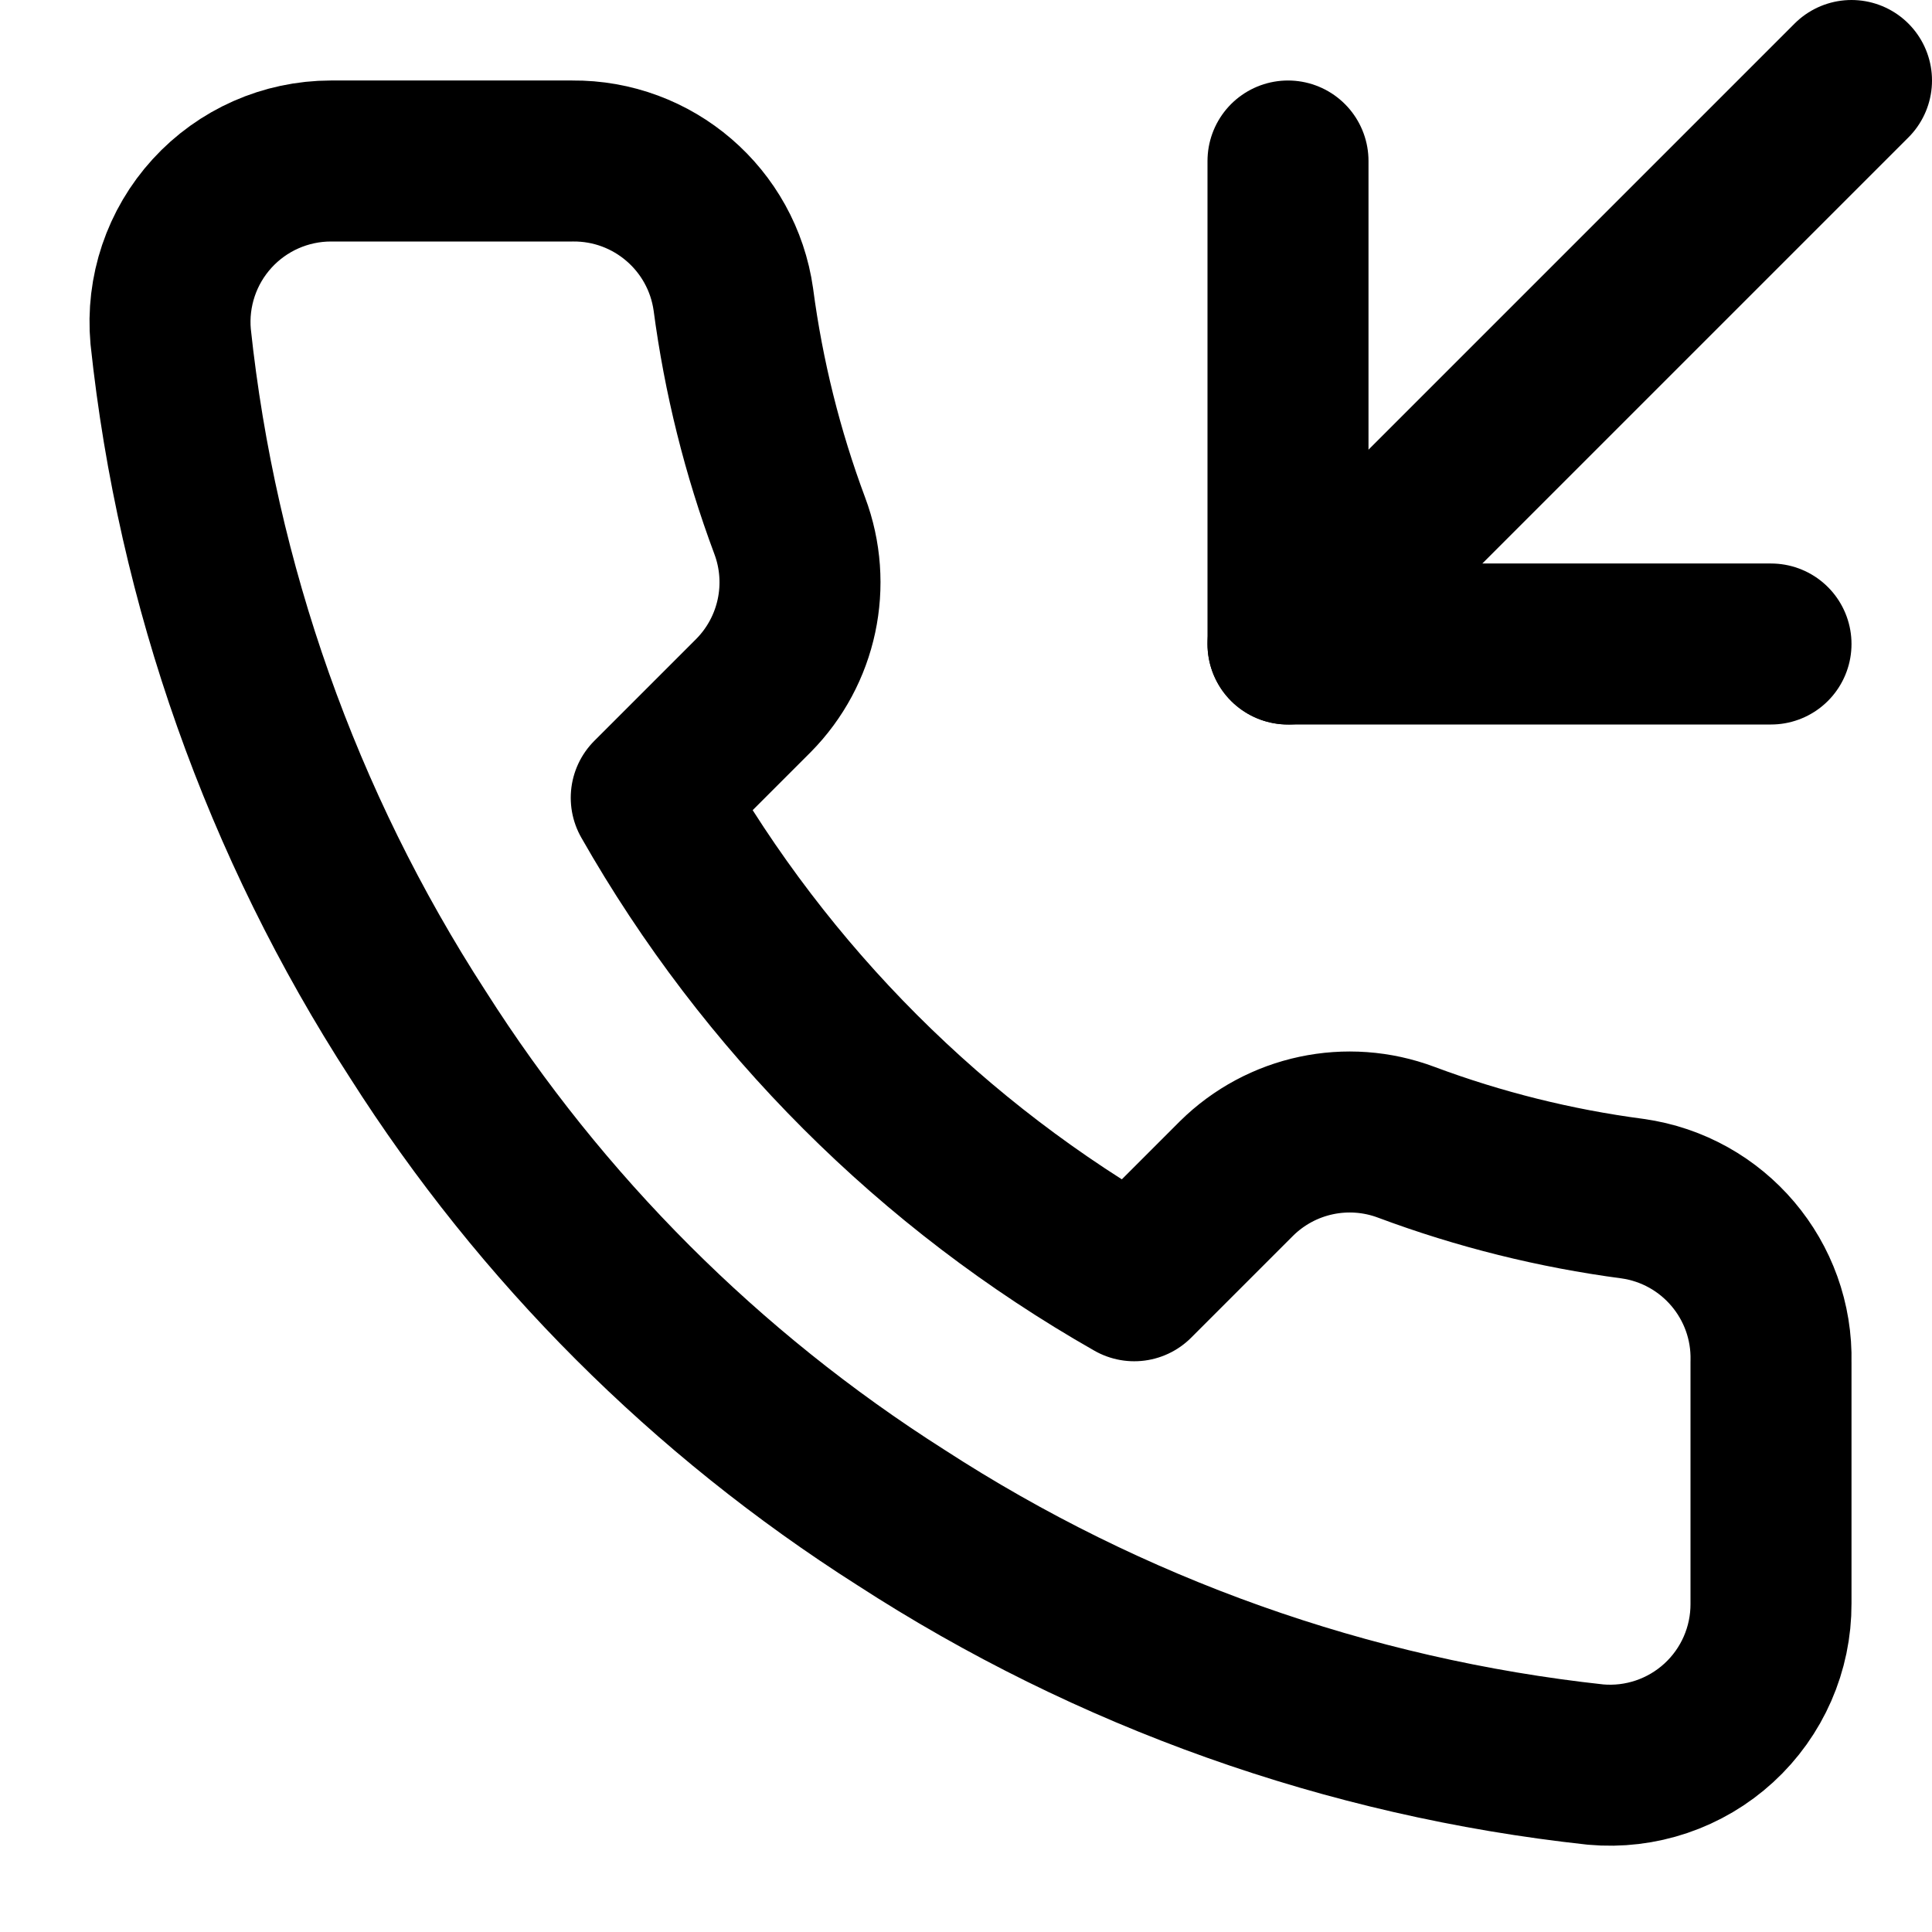
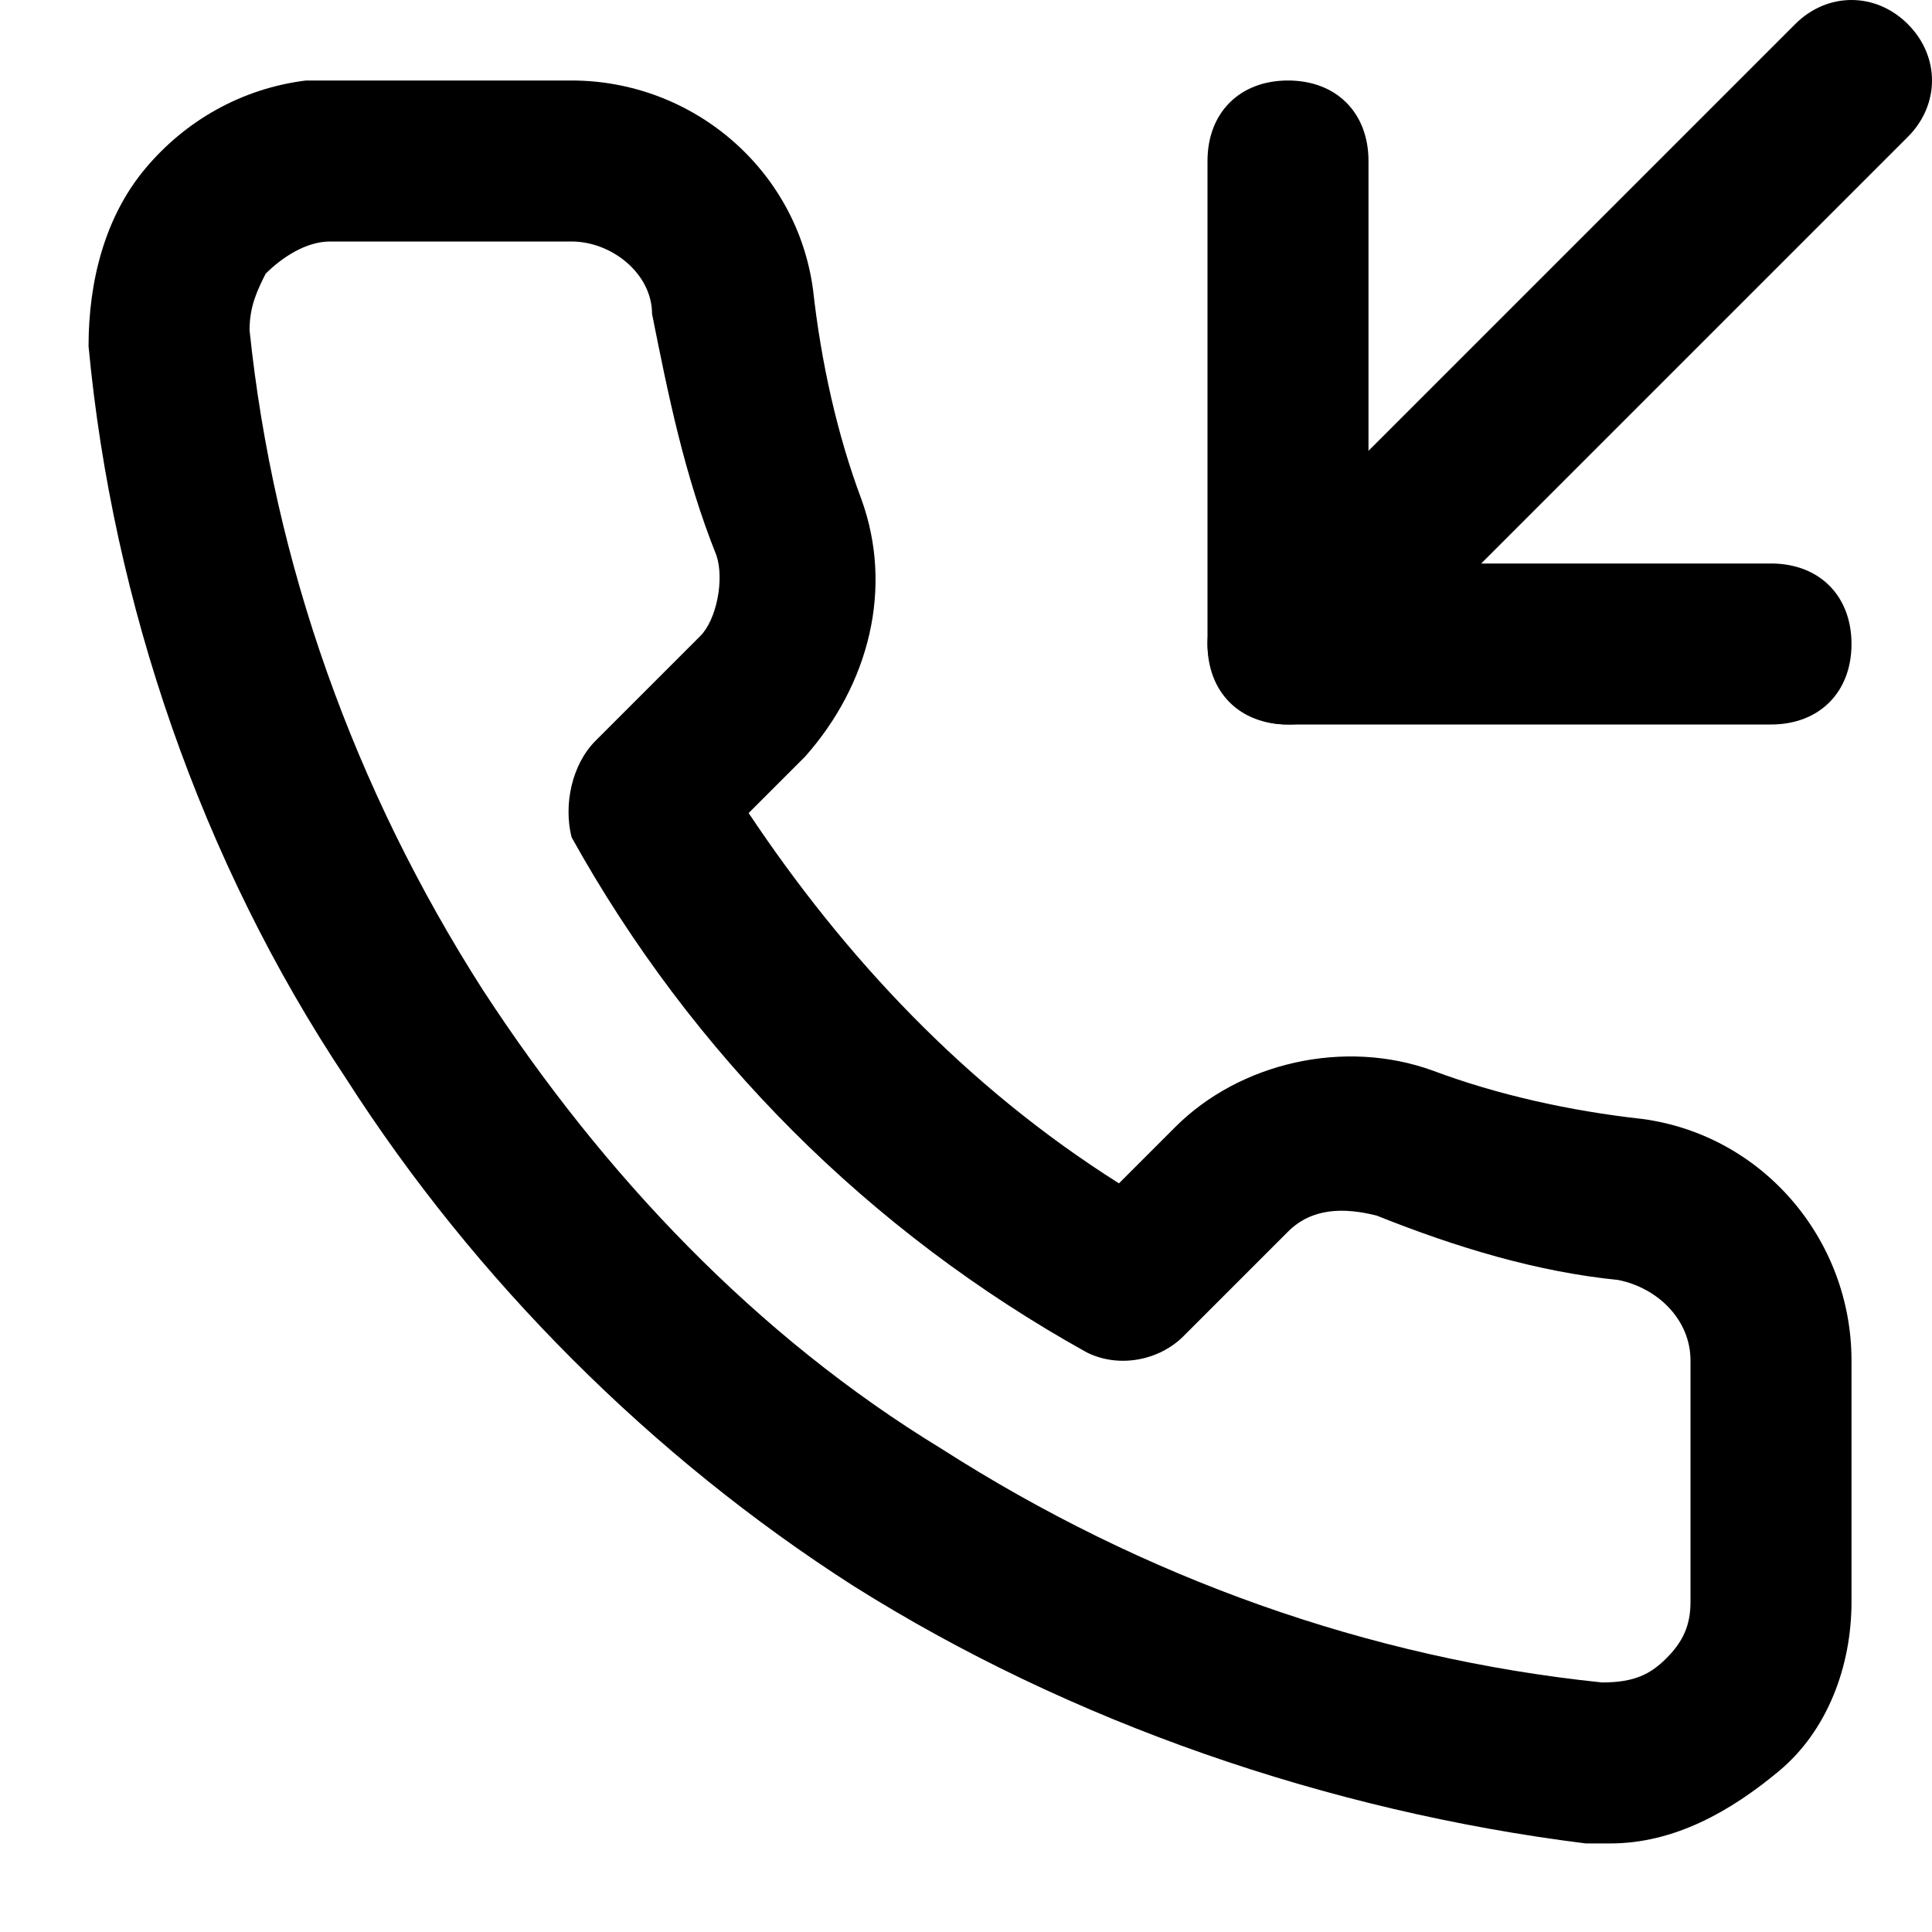
- <svg xmlns="http://www.w3.org/2000/svg" width="24" height="24" viewBox="0 0 24 24" fill="none" stroke="currentColor" stroke-width="2" stroke-linecap="round" stroke-linejoin="round" class="feather feather-phone-incoming">
-   <polyline points="16 2 16 8 22 8" />
-   <line x1="23" y1="1" x2="16" y2="8" />
-   <path d="M22 16.92v3a2 2 0 0 1-2.18 2 19.79 19.79 0 0 1-8.63-3.07 19.5 19.5 0 0 1-6-6 19.79 19.79 0 0 1-3.07-8.67A2 2 0 0 1 4.11 2h3a2 2 0 0 1 2 1.72 12.84 12.84 0 0 0 .7 2.81 2 2 0 0 1-.45 2.11L8.09 9.91a16 16 0 0 0 6 6l1.27-1.27a2 2 0 0 1 2.11-.45 12.84 12.84 0 0 0 2.81.7A2 2 0 0 1 22 16.92z" />
+ <svg xmlns="http://www.w3.org/2000/svg" version="1.1" id="Ebene_1" x="0px" y="0px" viewBox="0 0 24 24" style="enable-background:new 0 0 24 24;" xml:space="preserve">
+   <g>
+     <path d="M22,9h-6c-0.6,0-1-0.4-1-1V2c0-0.6,0.4-1,1-1s1,0.4,1,1v5h5c0.6,0,1,0.4,1,1S22.6,9,22,9z" />
+   </g>
+   <g>
+     <path d="M16,9c-0.3,0-0.5-0.1-0.7-0.3c-0.4-0.4-0.4-1,0-1.4l7-7c0.4-0.4,1-0.4,1.4,0s0.4,1,0,1.4l-7,7C16.5,8.9,16.3,9,16,9z" />
+   </g>
+   <g>
+     <path d="M20,22.9c-0.1,0-0.2,0-0.3,0c-3.2-0.4-6.4-1.5-9.1-3.2c-2.5-1.6-4.7-3.8-6.3-6.3c-1.8-2.7-2.9-5.9-3.2-9.1   c0-0.8,0.2-1.6,0.7-2.2s1.2-1,2-1.1C3.9,1,4,1,4.1,1h3l0,0c1.5,0,2.8,1.1,3,2.6c0.1,0.9,0.3,1.8,0.6,2.6c0.4,1.1,0.1,2.3-0.7,3.2   l-0.7,0.7c1.2,1.8,2.7,3.4,4.6,4.6l0.7-0.7c0.8-0.8,2.1-1.1,3.2-0.7c0.8,0.3,1.7,0.5,2.6,0.6c1.5,0.2,2.6,1.5,2.6,3v3   c0,0.8-0.3,1.6-0.9,2.1S20.8,22.9,20,22.9L20,22.9z M7.1,3L7.1,3h-3C3.8,3,3.5,3.2,3.3,3.4C3.2,3.6,3.1,3.8,3.1,4.1   C3.4,7,4.4,9.8,6,12.3c1.5,2.3,3.4,4.3,5.7,5.7c2.5,1.6,5.3,2.6,8.2,2.9c0.4,0,0.6-0.1,0.8-0.3c0.2-0.2,0.3-0.4,0.3-0.7v-3l0,0   c0-0.5-0.4-0.9-0.9-1c-1-0.1-2-0.4-3-0.8C16.7,15,16.3,15,16,15.3l-1.3,1.3c-0.3,0.3-0.8,0.4-1.2,0.2c-2.7-1.5-4.9-3.7-6.4-6.4   C7,10,7.1,9.5,7.4,9.2l1.3-1.3c0.2-0.2,0.3-0.7,0.2-1c-0.4-1-0.6-2-0.8-3C8.1,3.4,7.6,3,7.1,3z" />
+   </g>
</svg>
